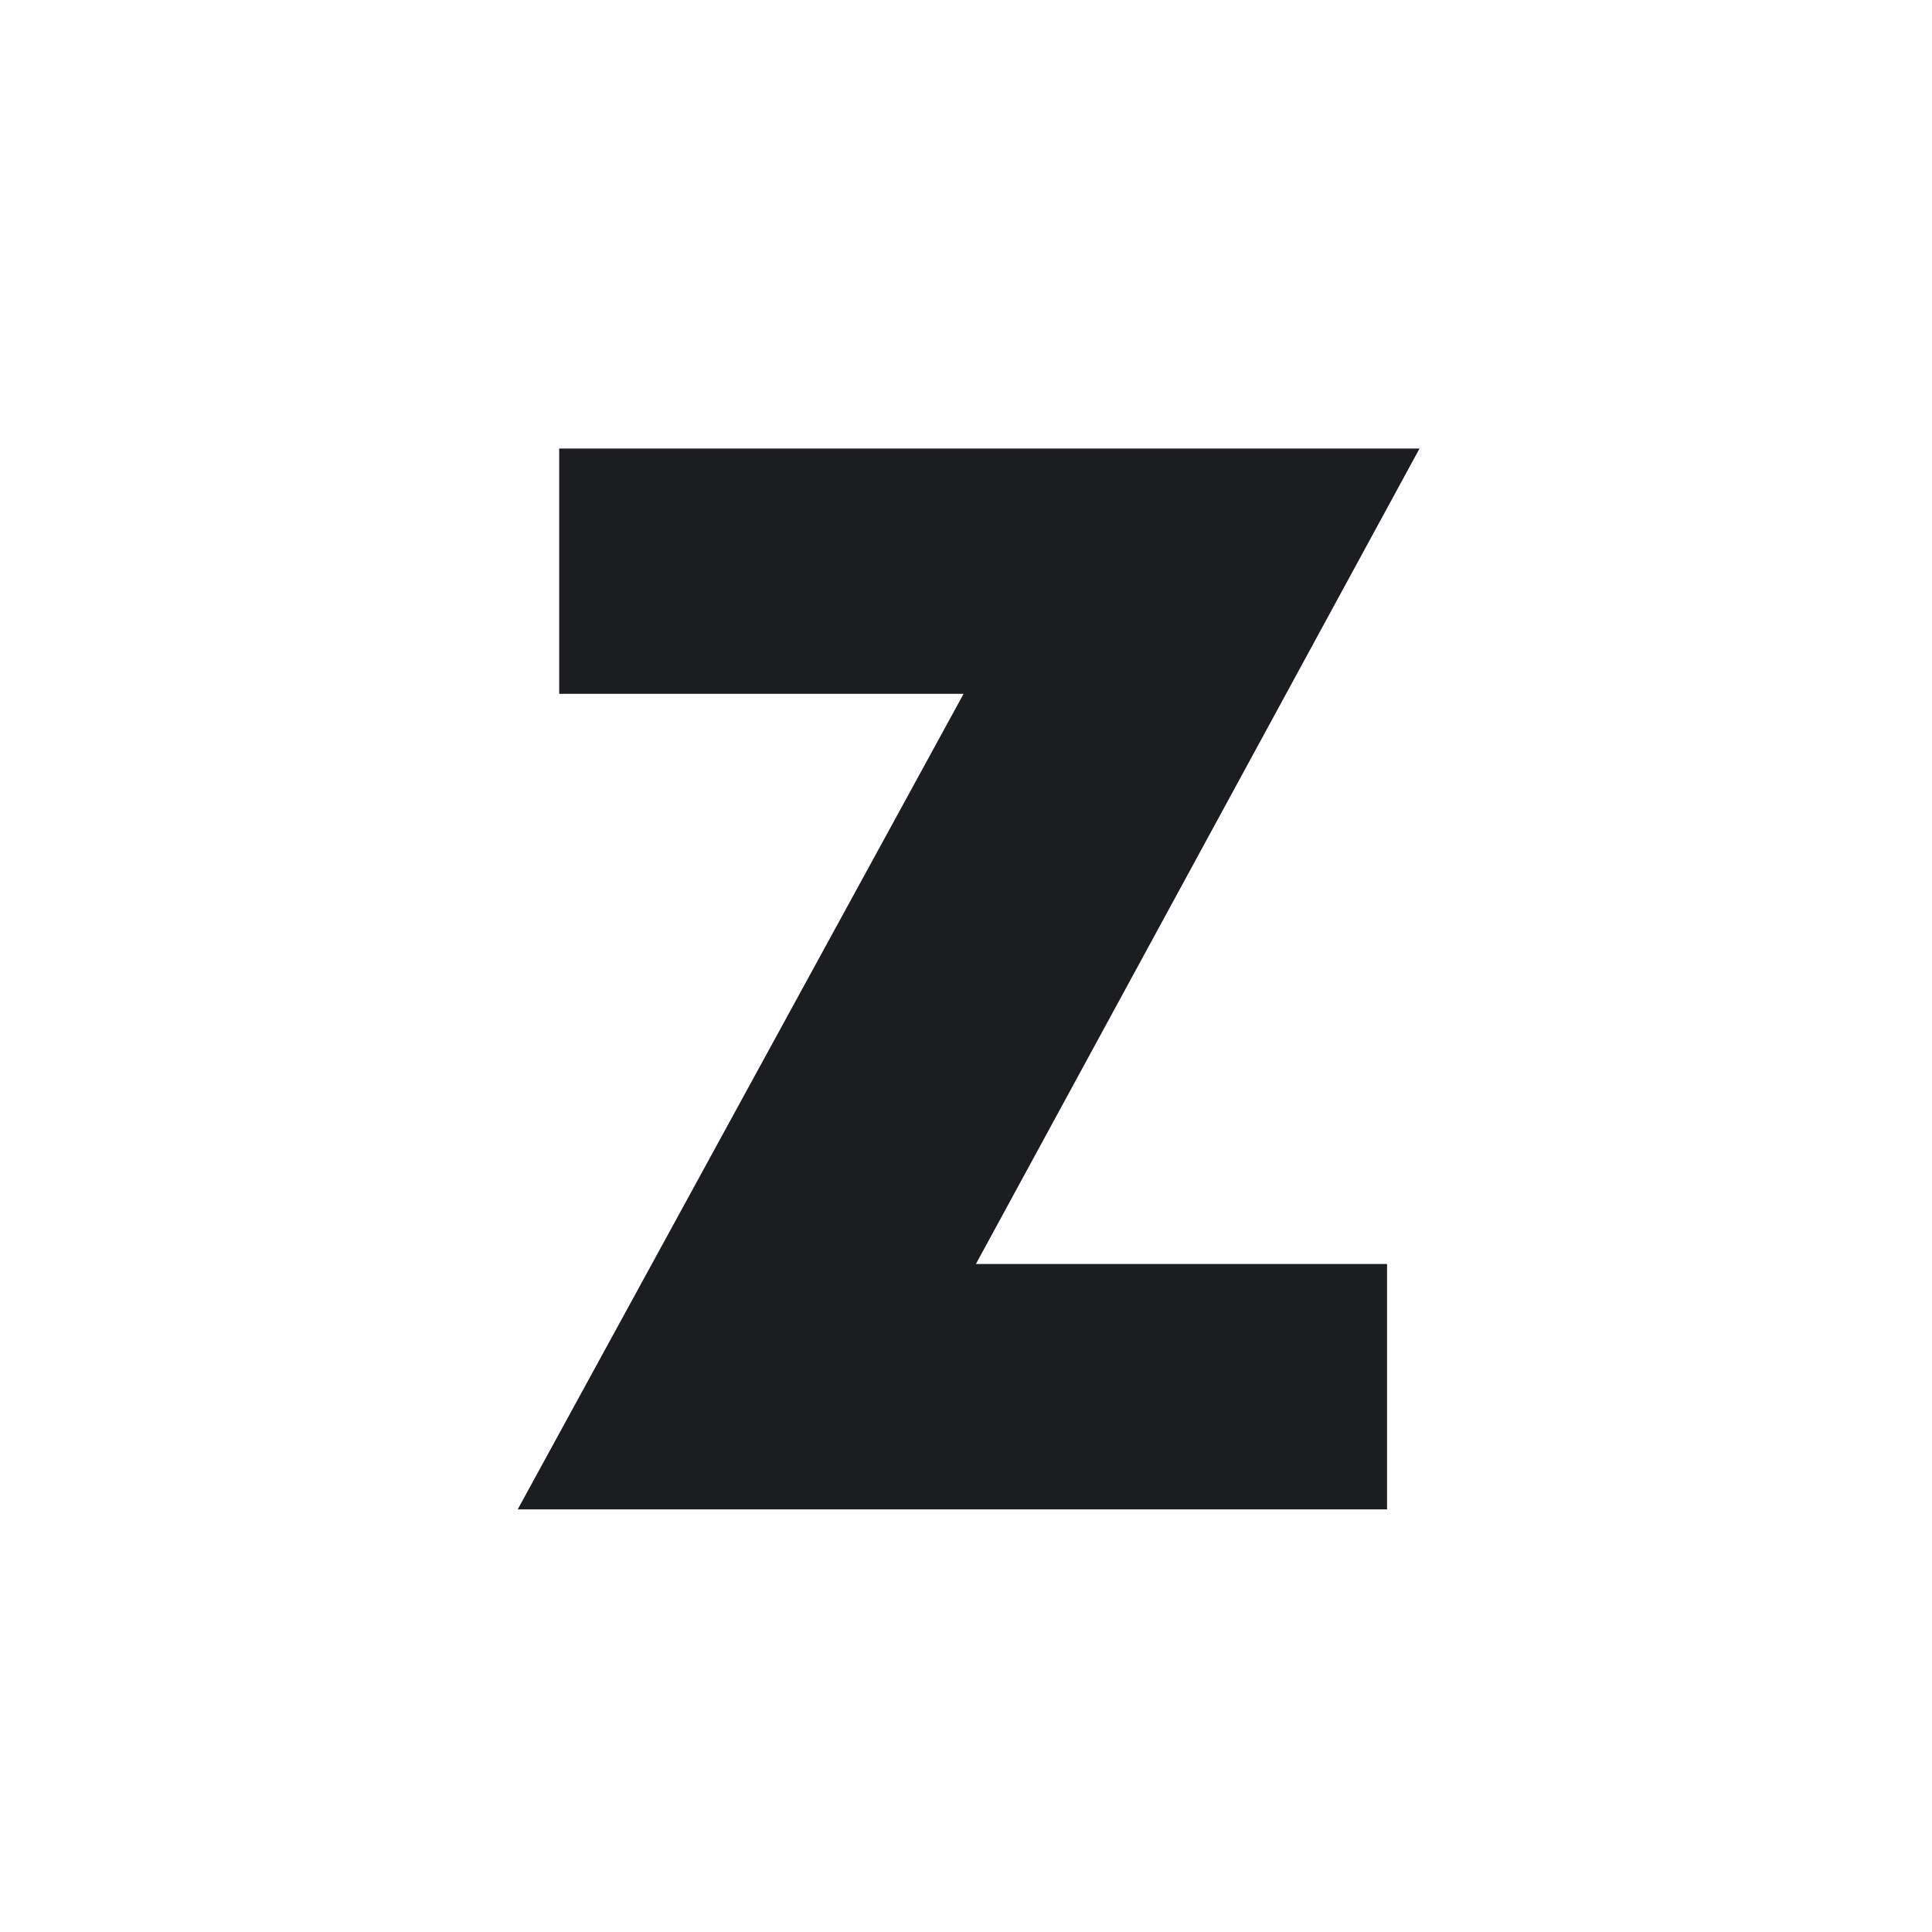
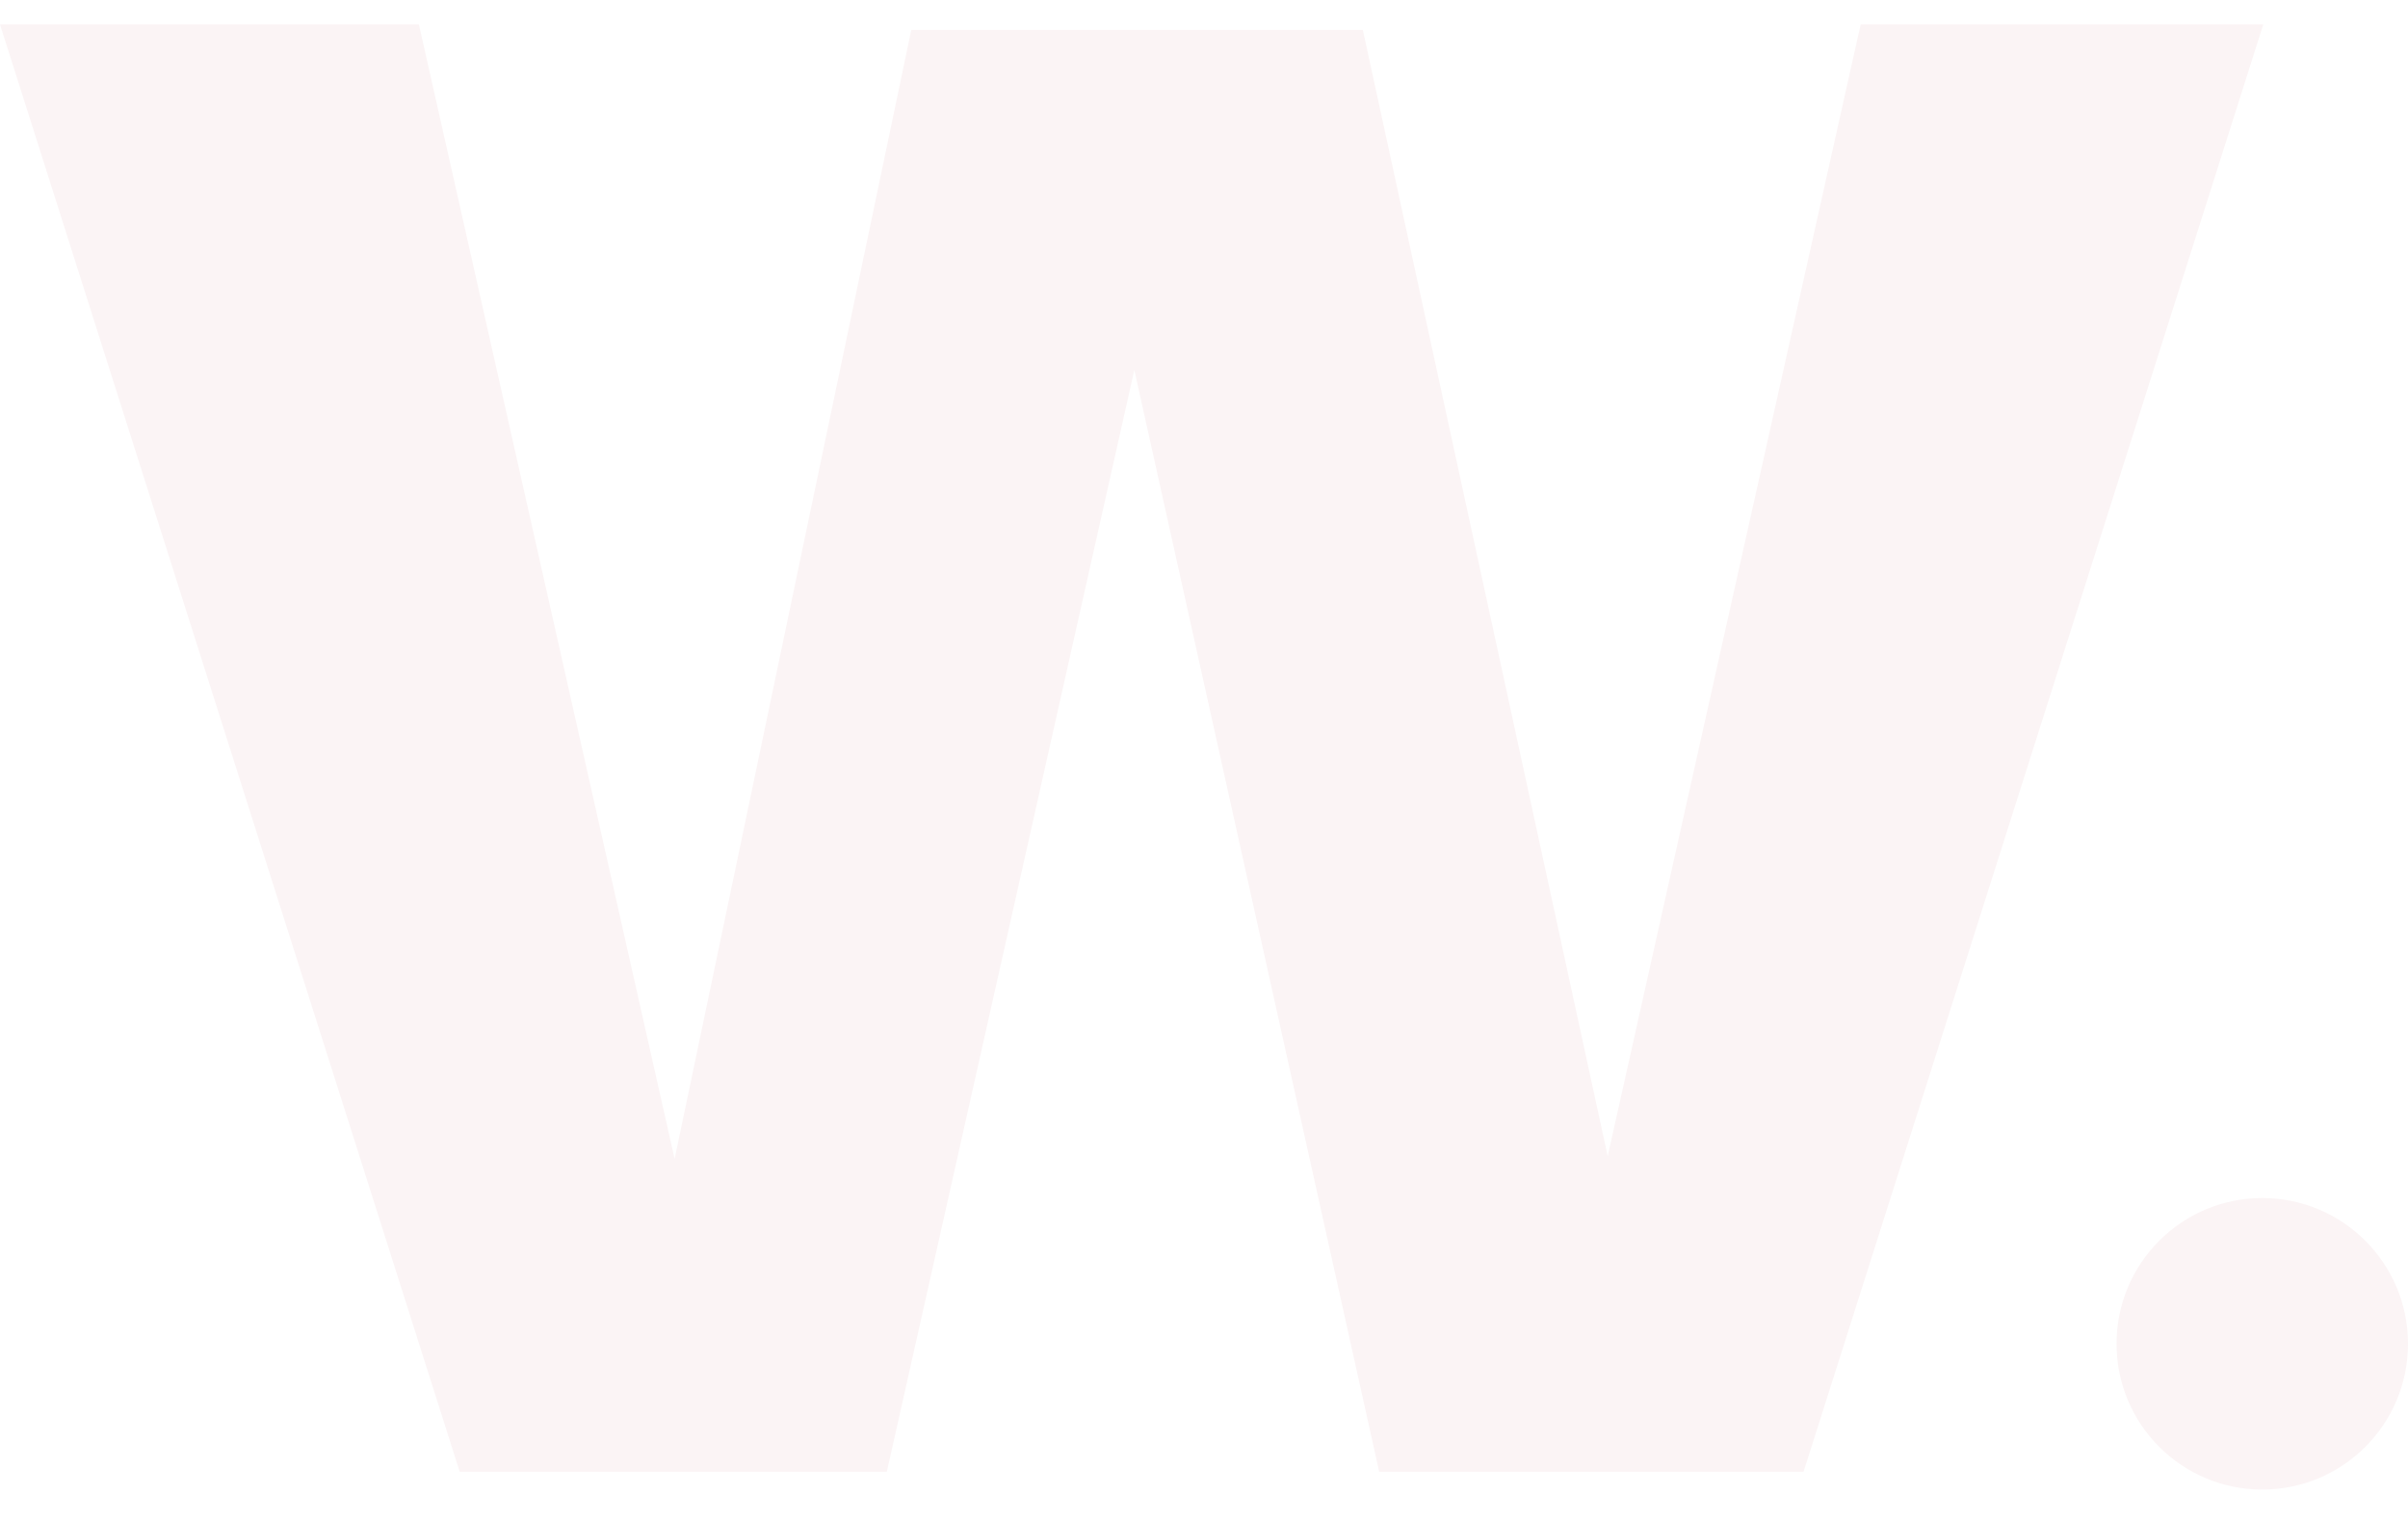
- <svg xmlns="http://www.w3.org/2000/svg" viewBox="0 0 32 32">
-   <style>
-   path { fill: #1c1d20; }
-   @media (prefers-color-scheme: dark) {
-     path { fill: #f2f2f0; }
-   }
-   </style>
-   <path d="M23.512 7.429L16.164 20.936H22.974V25H8.575L15.96 11.492H9.262V7.429H23.512Z" />
+ <svg xmlns="http://www.w3.org/2000/svg" width="57" height="36" viewBox="0 0 57 36" fill="none">
+   <path fillRule="evenodd" clipRule="evenodd" d="M42.692 34.836L53.574 0.579H44.044L38.056 27.366L32.26 0.708H21.571L15.969 27.431L9.916 0.579H0L10.882 34.836H20.992L26.851 8.757L32.647 34.836H42.692ZM53.55 35.257C55.456 35.257 57 33.712 57 31.807C57 29.902 55.456 28.357 53.55 28.357C51.645 28.357 50.101 29.902 50.101 31.807C50.101 33.712 51.645 35.257 53.55 35.257Z" fill="#FBF4F5" />
</svg>
